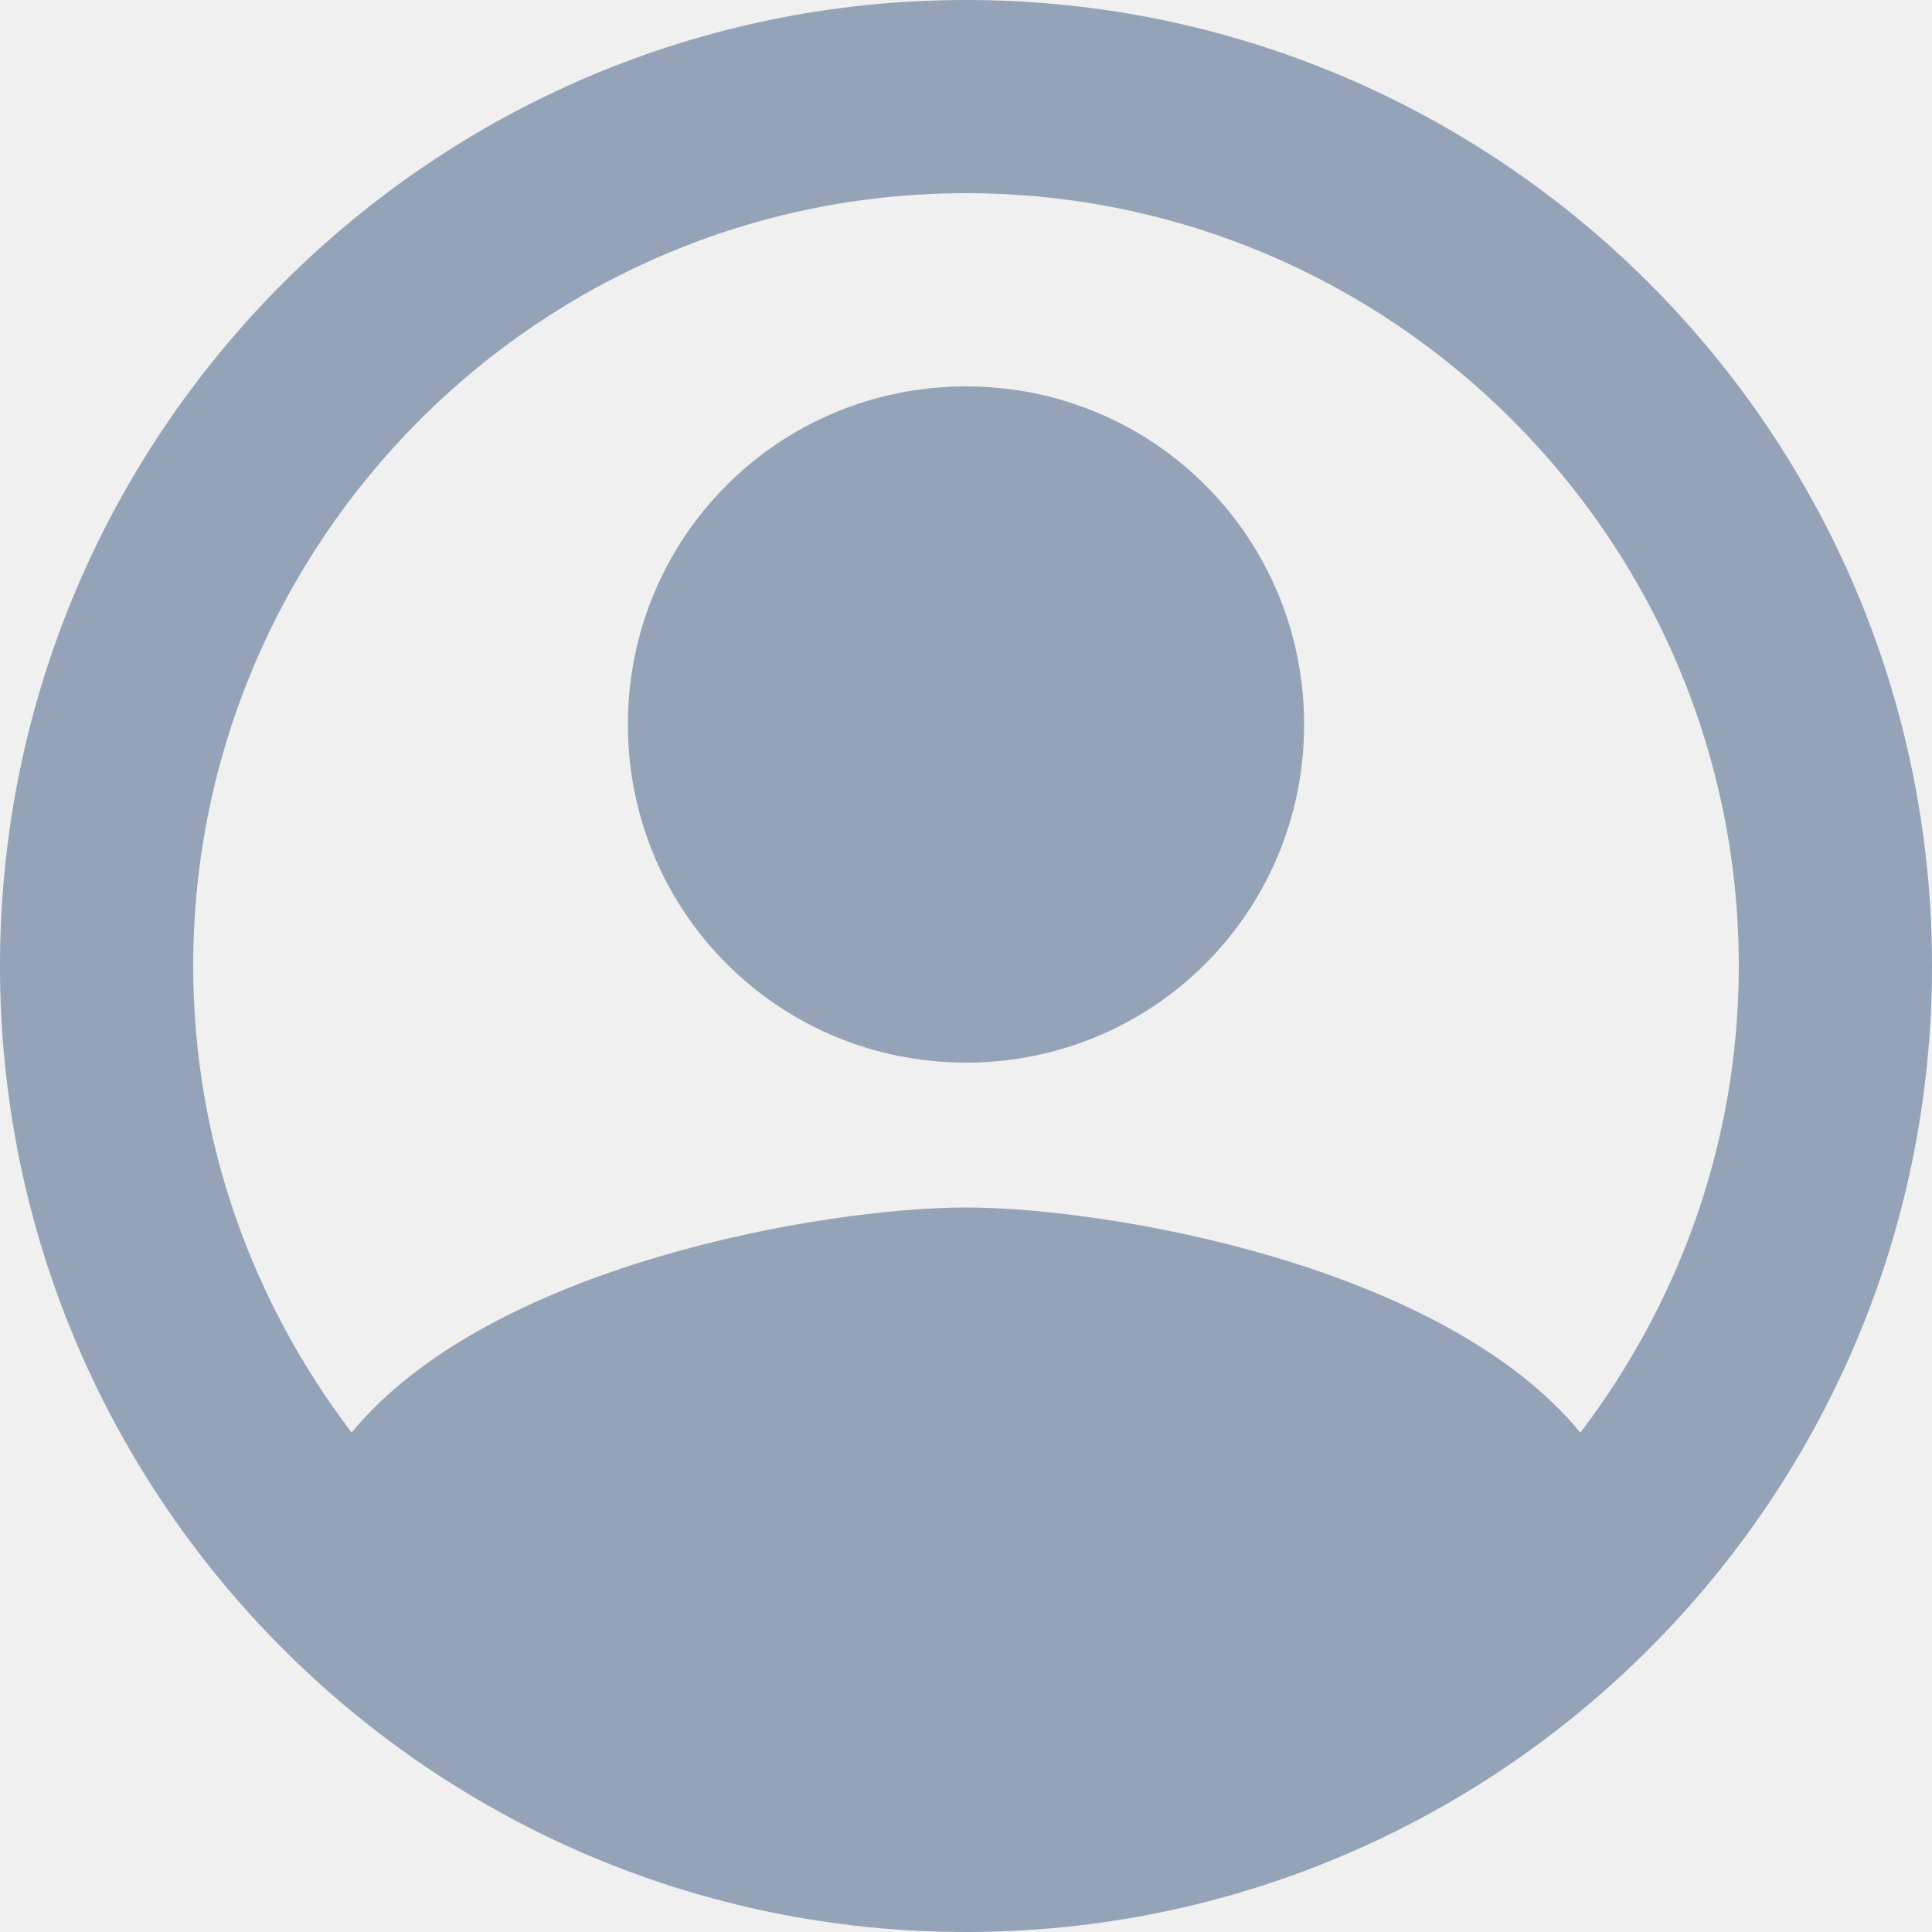
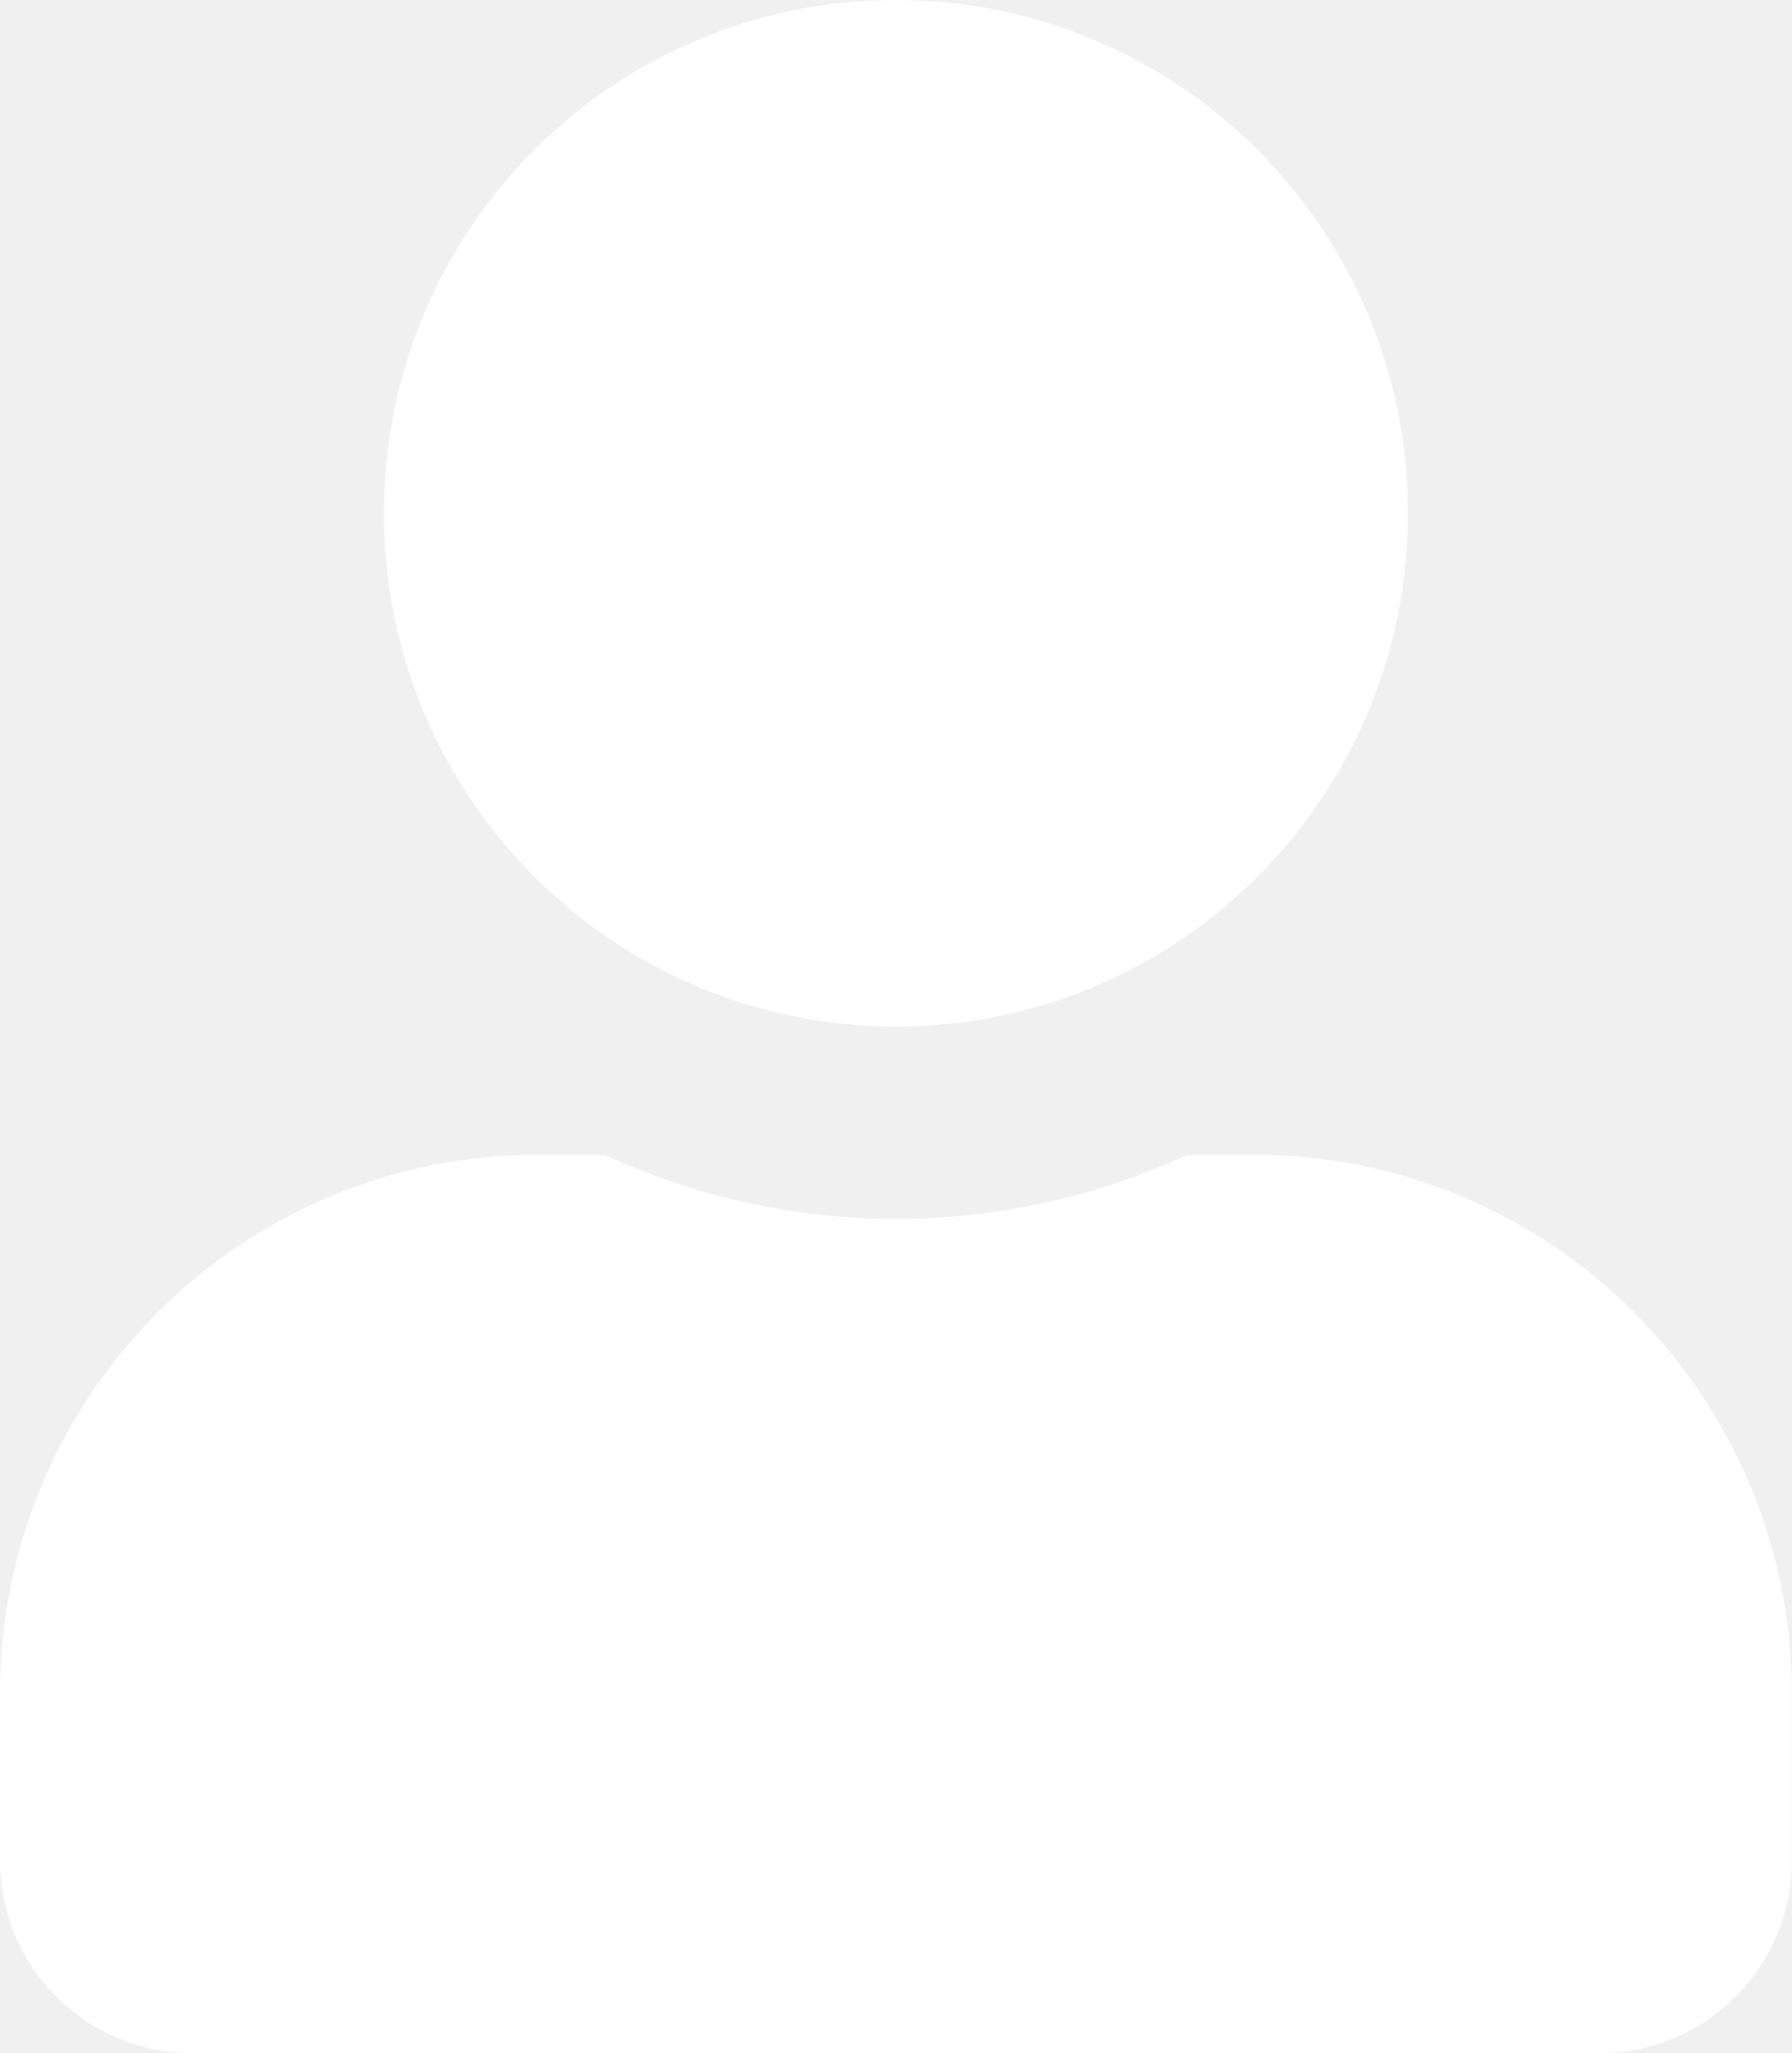
- <svg xmlns="http://www.w3.org/2000/svg" width="20" height="20" viewBox="0 0 20 20" fill="none">
-   <path fill-rule="evenodd" clip-rule="evenodd" d="M10 0C4.48 0 0 4.48 0 10C0 15.52 4.48 20 10 20C15.52 20 20 15.52 20 10C20 4.48 15.52 0 10 0ZM16.36 14.83C14.93 13.09 11.46 12.5 10 12.5C8.54 12.5 5.07 13.09 3.64 14.83C2.62 13.49 2 11.82 2 10C2 5.59 5.59 2 10 2C14.41 2 18 5.59 18 10C18 11.82 17.38 13.49 16.36 14.83ZM6.5 7.5C6.5 5.56 8.06 4 10 4C11.94 4 13.5 5.56 13.5 7.5C13.5 9.44 11.94 11 10 11C8.06 11 6.5 9.44 6.5 7.5Z" fill="#94A3B8" />
+ <svg xmlns="http://www.w3.org/2000/svg" width="48" height="55" viewBox="0 0 48 55" fill="none">
+   <path d="M24 27.5C31.575 27.5 37.714 21.345 37.714 13.75C37.714 6.155 31.575 0 24 0C16.425 0 10.286 6.155 10.286 13.75C10.286 21.345 16.425 27.5 24 27.5ZM33.6 30.938H31.811C29.432 32.033 26.786 32.656 24 32.656C21.214 32.656 18.579 32.033 16.189 30.938H14.4C6.45 30.938 0 37.404 0 45.375V49.844C0 52.69 2.304 55 5.143 55H42.857C45.696 55 48 52.69 48 49.844V45.375C48 37.404 41.55 30.938 33.6 30.938Z" fill="white" />
</svg>
